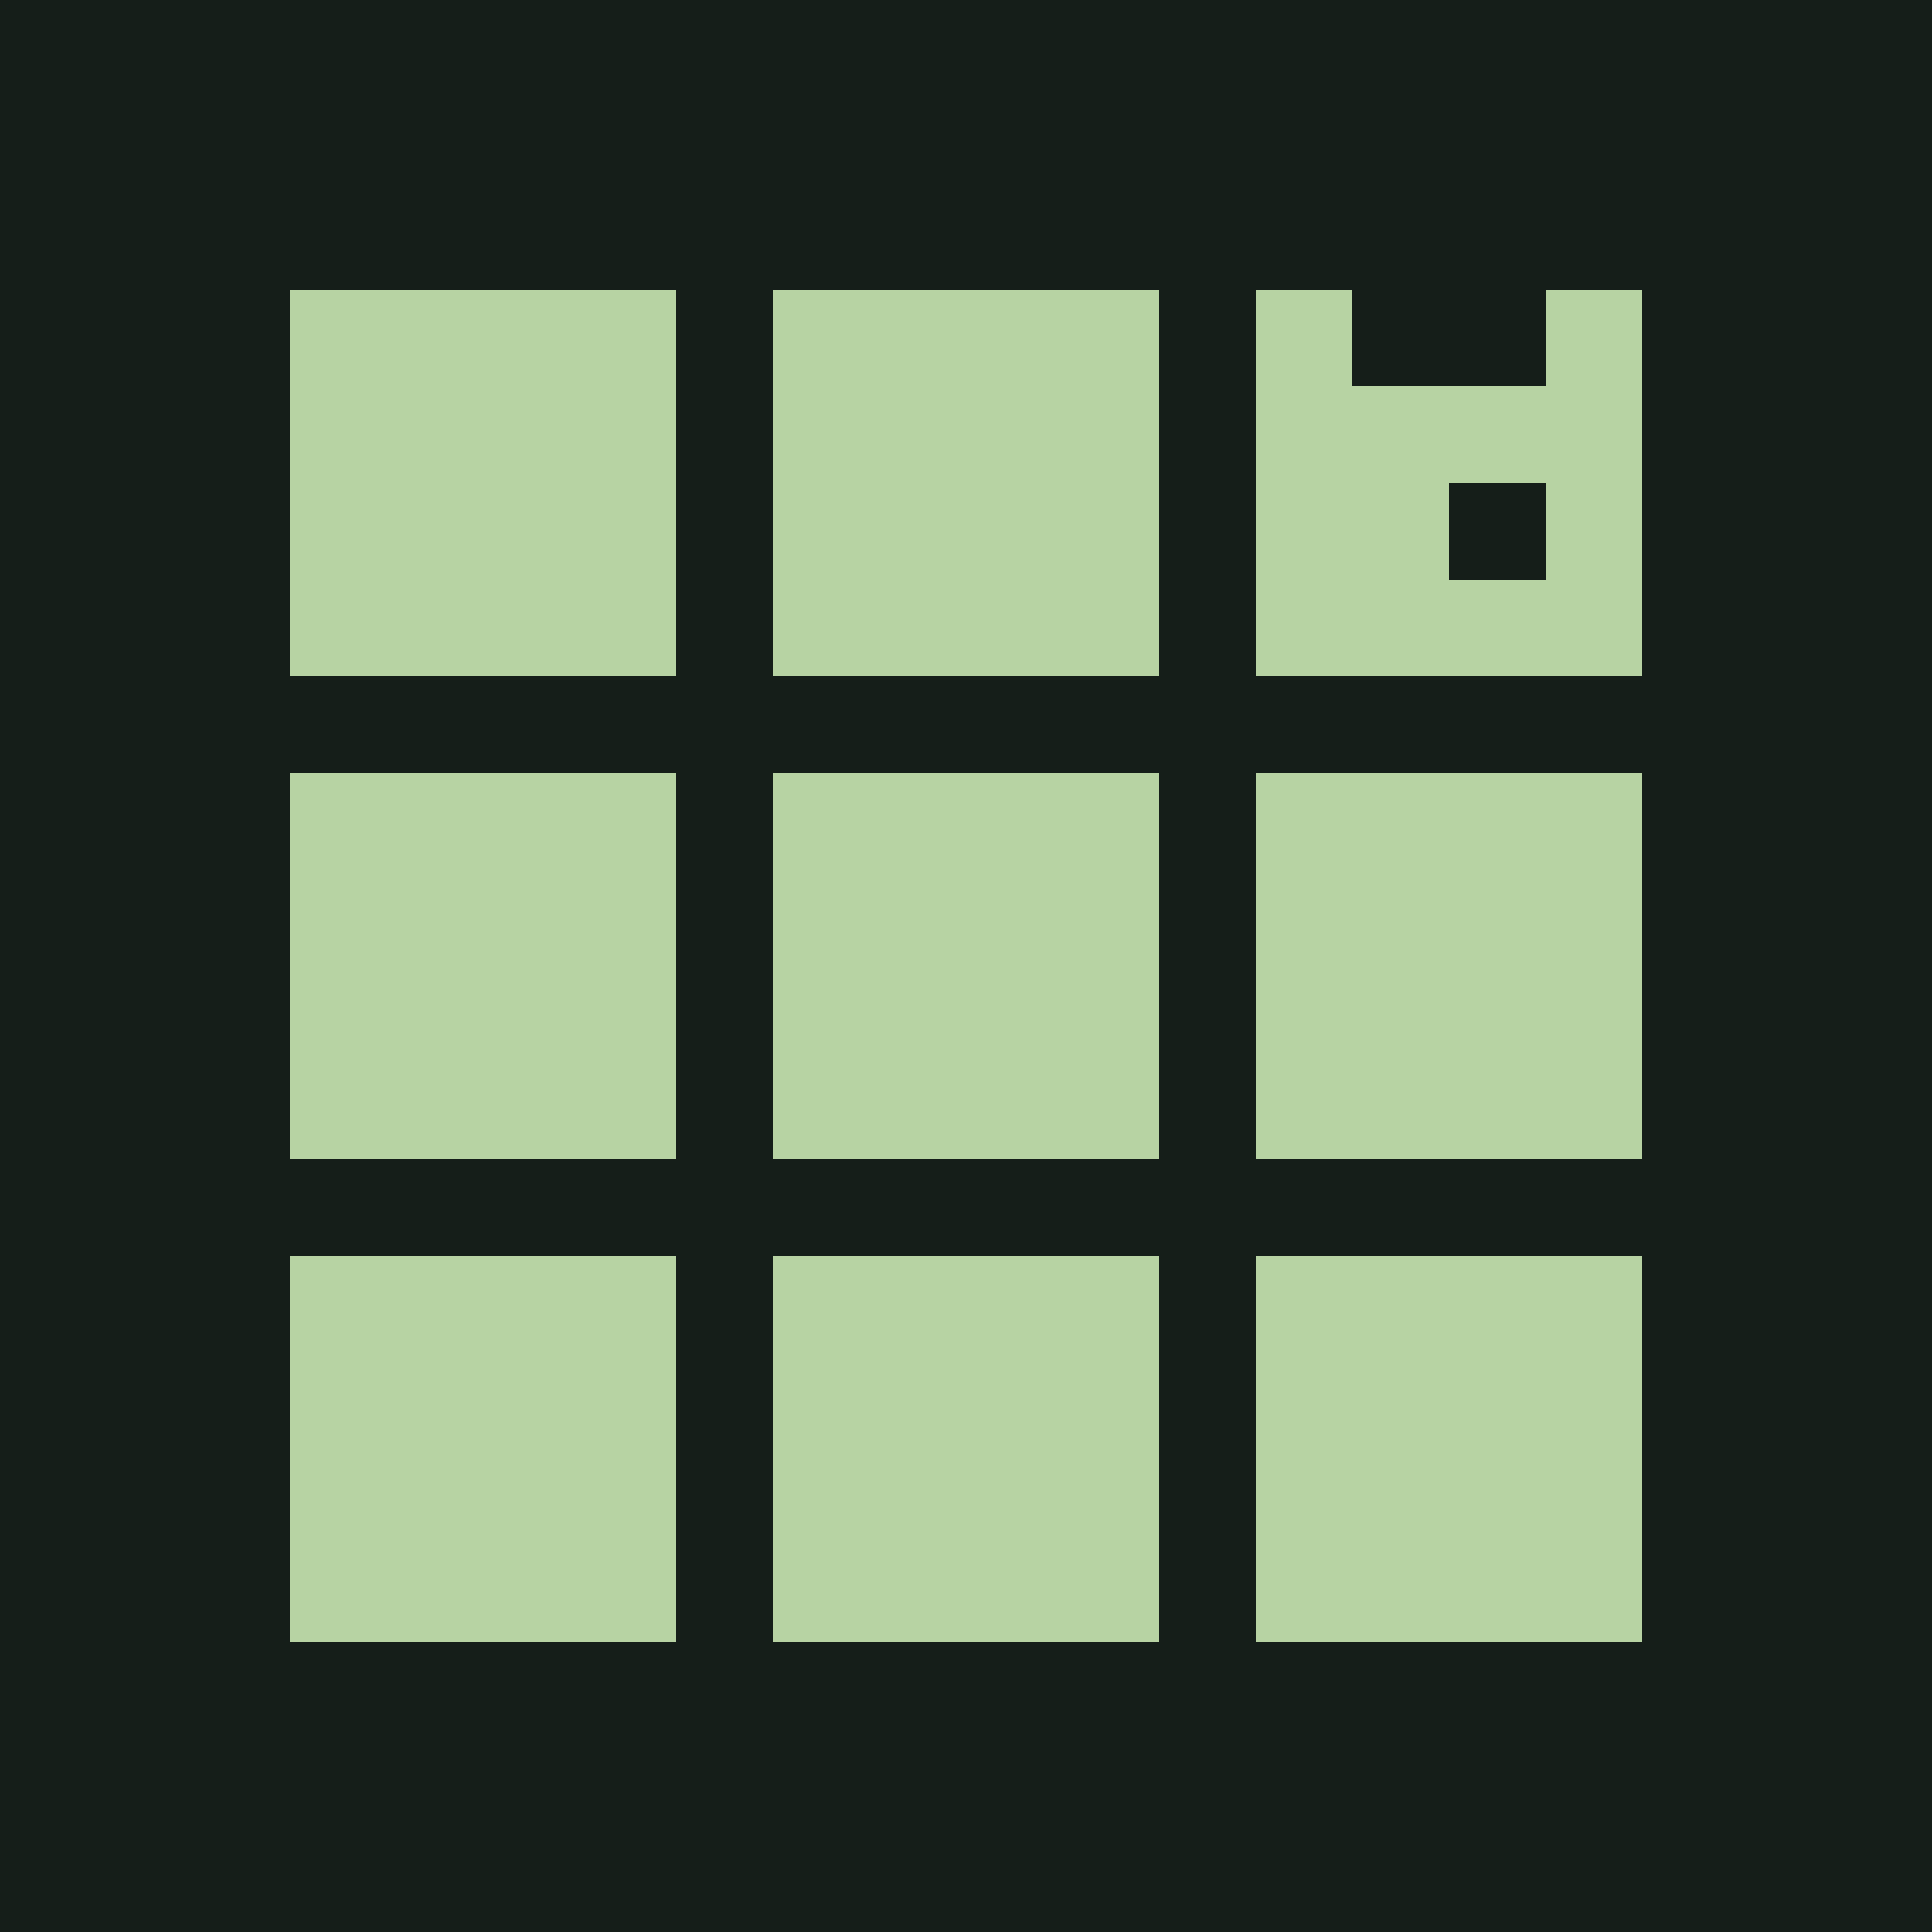
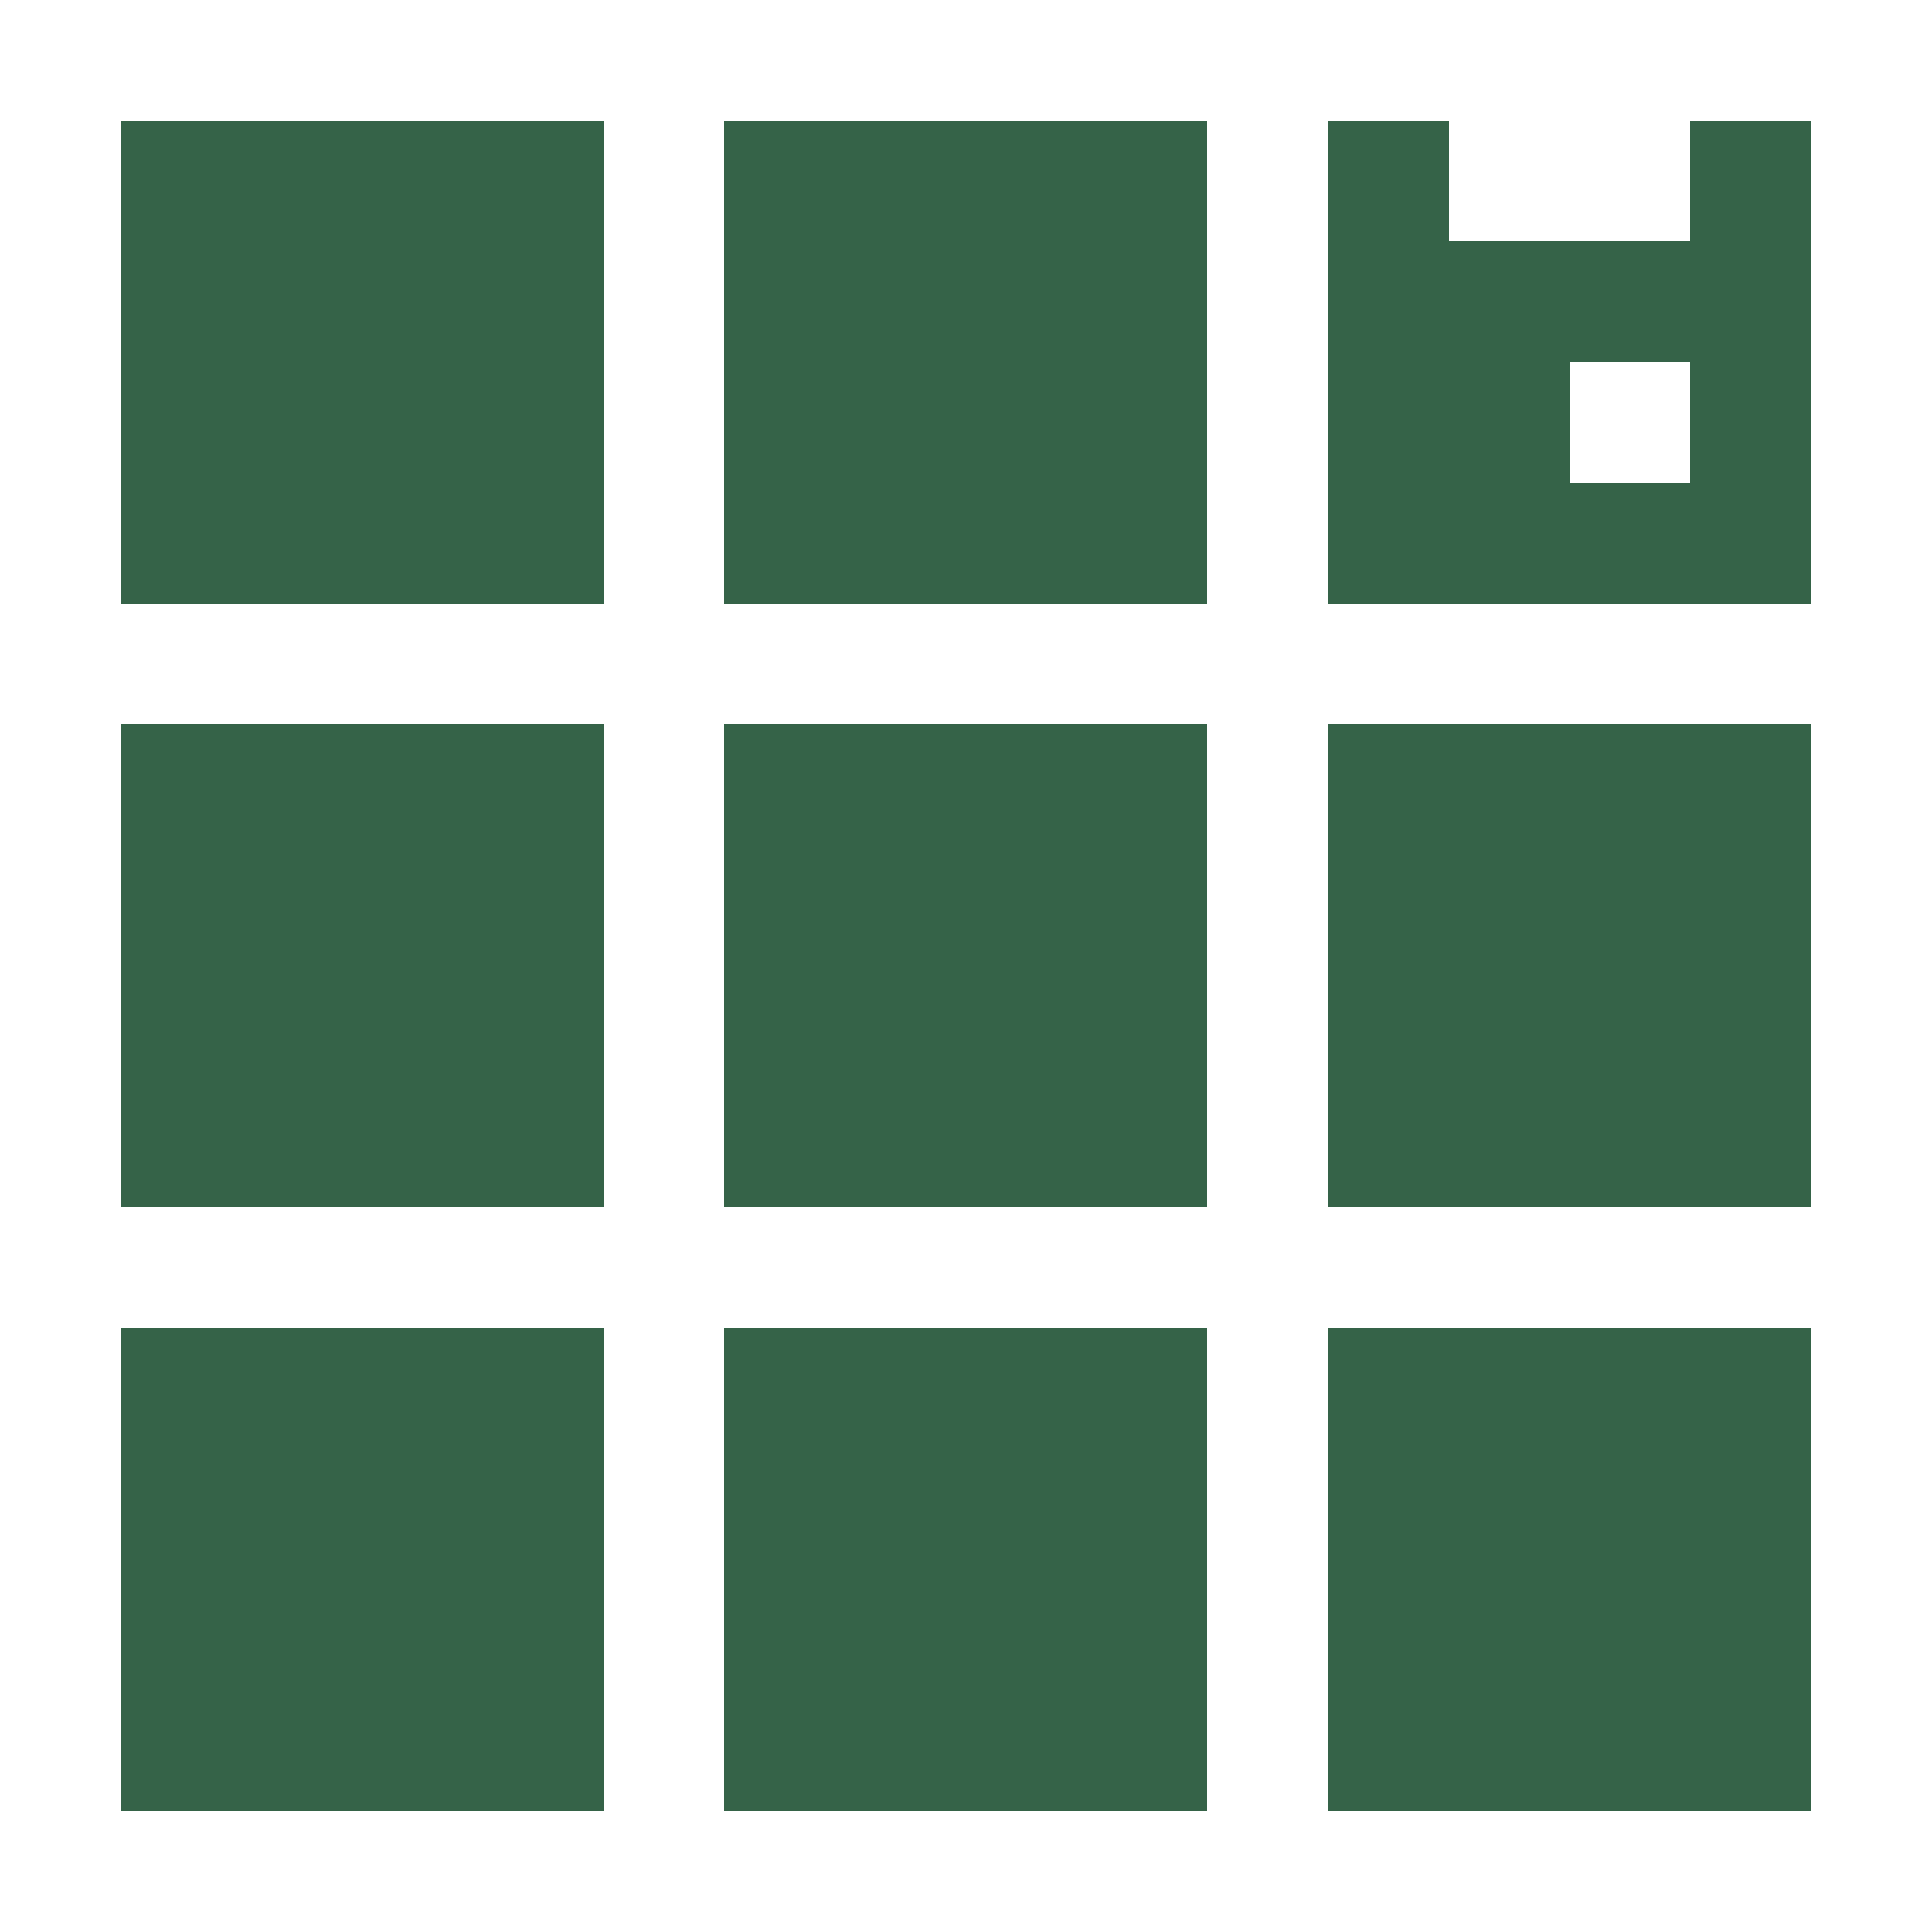
- <svg xmlns="http://www.w3.org/2000/svg" id="living-cell" width="16" height="16" viewBox="-2 -2 20 20" fill="#b7d3a3" shape-rendering="crispEdges" role="img" aria-label="Living cell Tiamatrix logo">
-   <rect x="-2" y="-2" width="20" height="20" fill="#151e19" />
+ <svg xmlns="http://www.w3.org/2000/svg" id="living-cell" width="16" height="16" viewBox="0 0 16 16" fill="currentColor" shape-rendering="crispEdges" role="img" aria-label="Living cell Tiamatrix logo">
+   <style>svg{color:#356348}@media(prefers-color-scheme:dark){svg{color:#b7d3a3}}</style>
  <path d="M1 1H5V5H1ZM6 1H10V5H6ZM1 6H5V10H1ZM6 6H10V10H6ZM11 6H15V10H11ZM1 11H5V15H1ZM6 11H10V15H6ZM11 11H15V15H11Z" />
  <path fill-rule="evenodd" d="M11 1H12V2H14V1H15V5H11ZM13 3H14V4H13Z" />
</svg>
